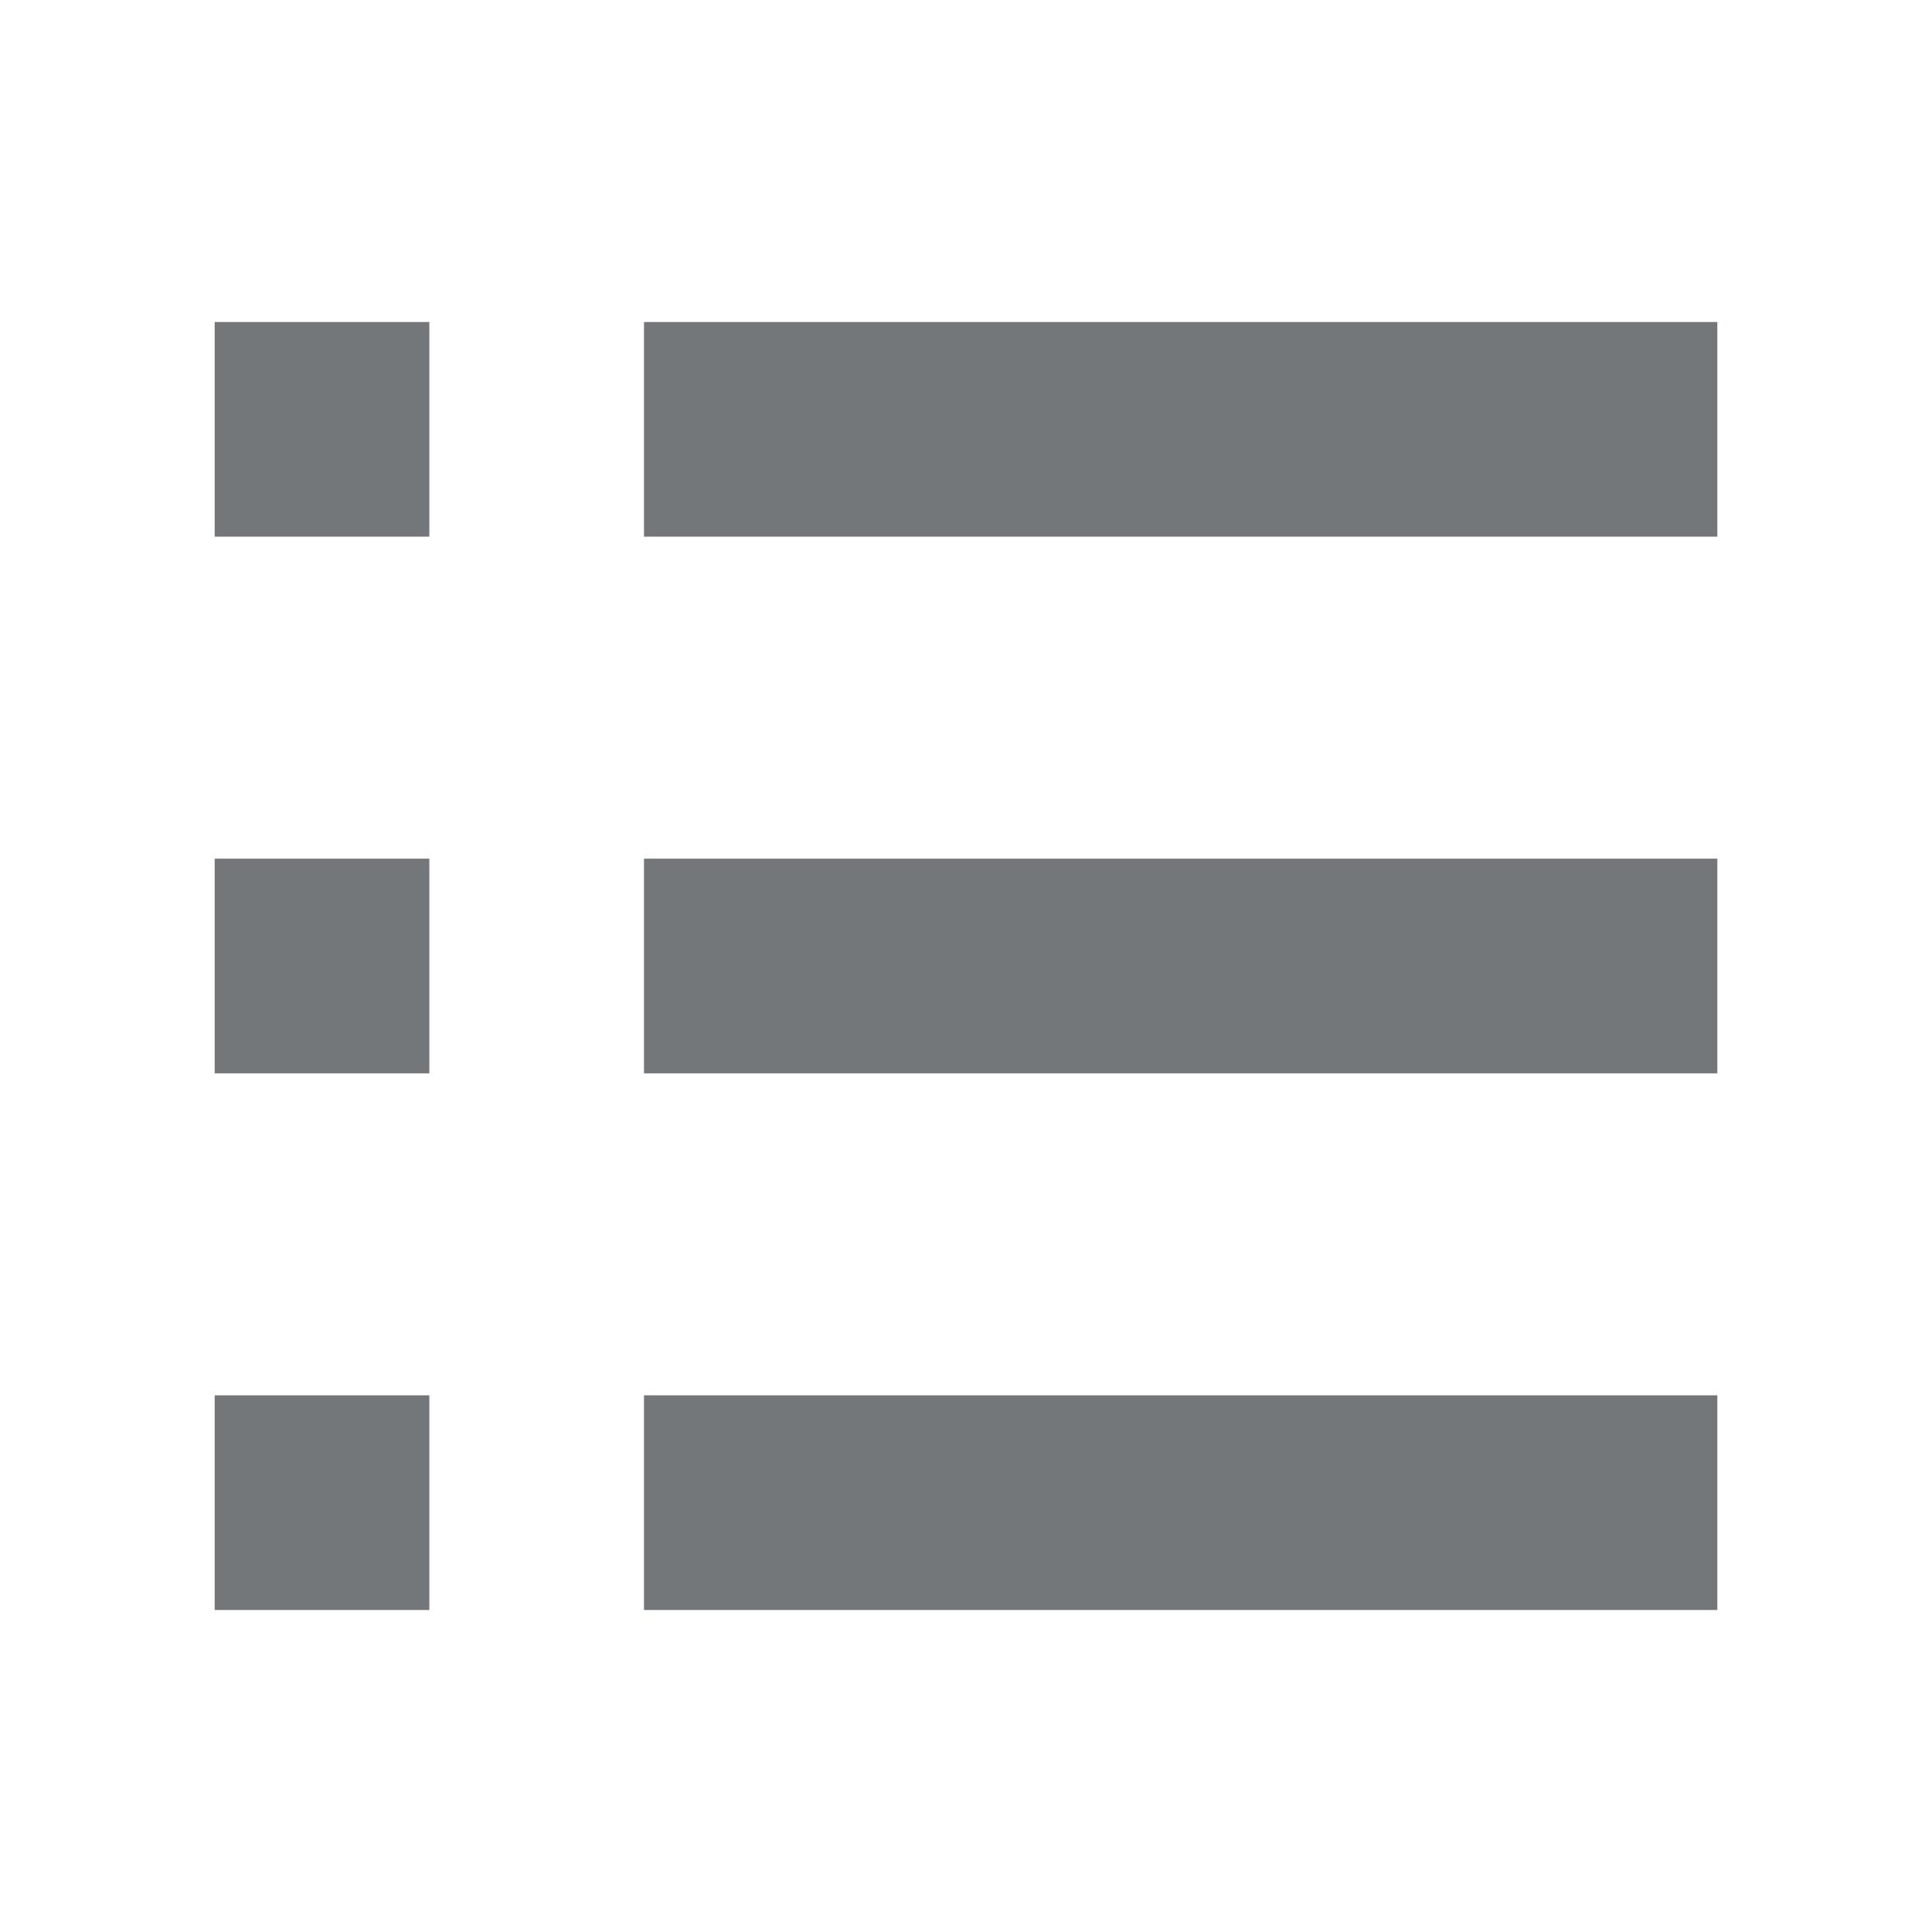
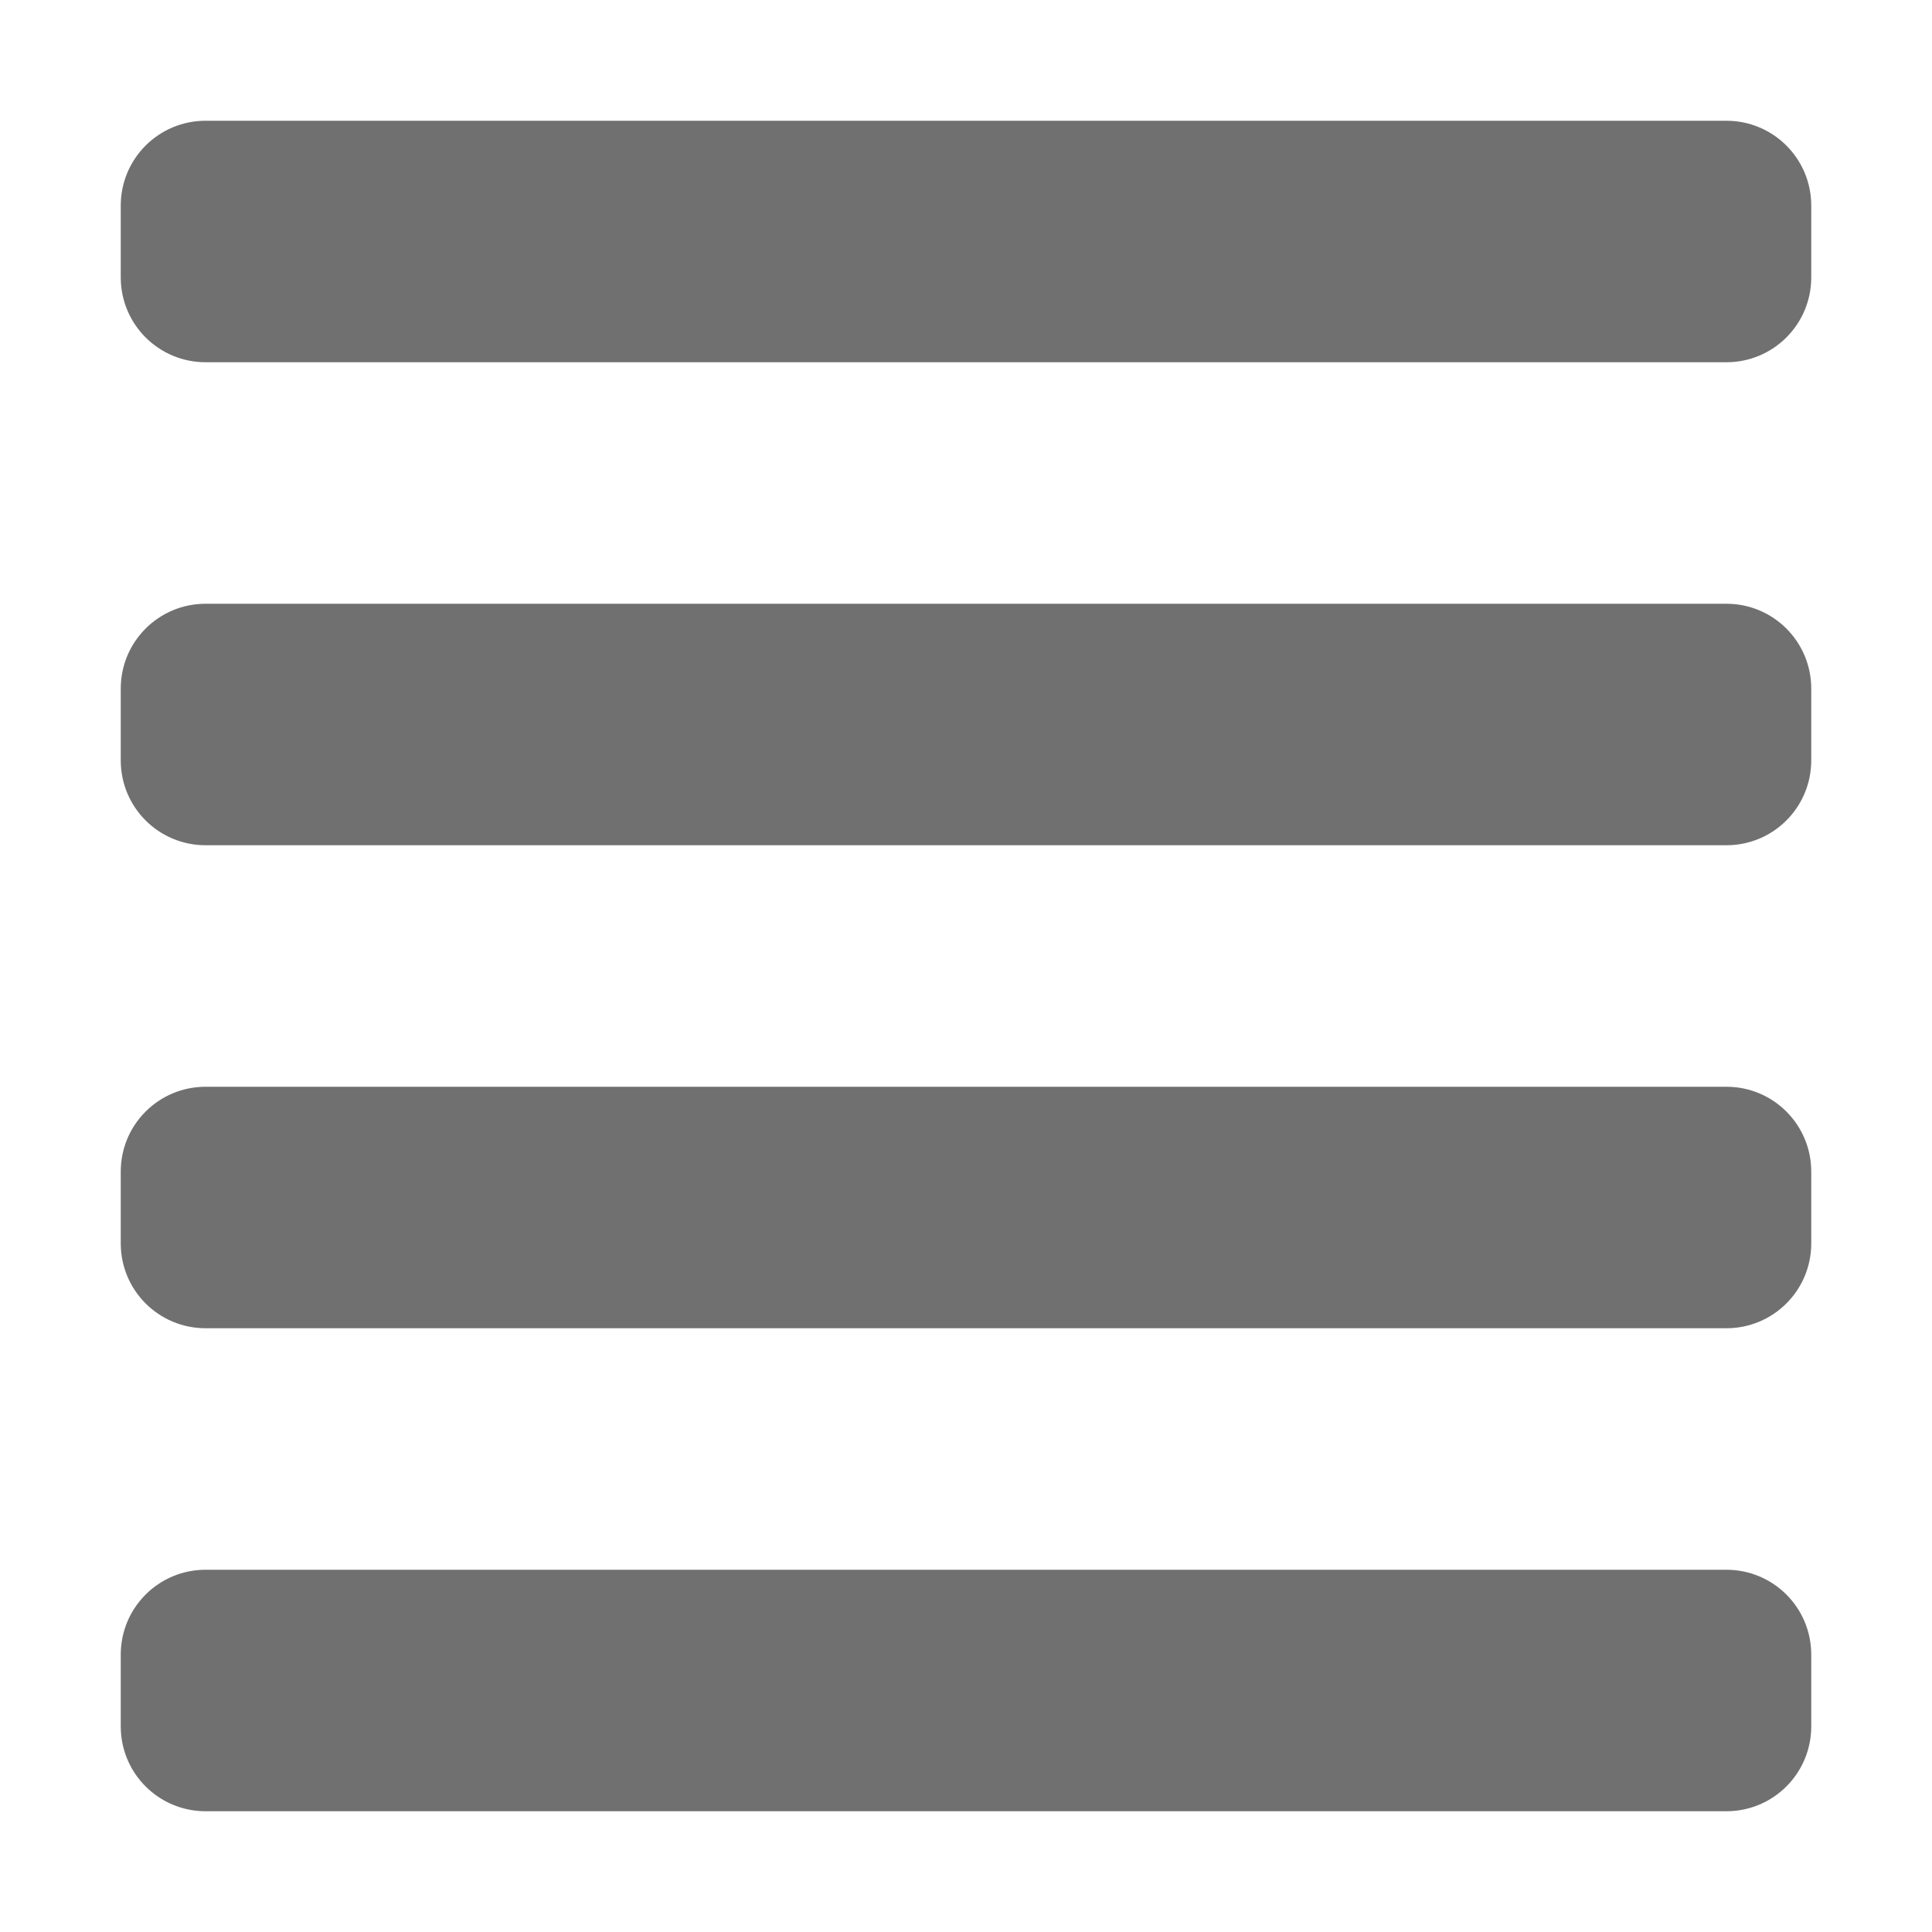
- <svg xmlns="http://www.w3.org/2000/svg" t="1534413175381" class="icon" style="" viewBox="0 0 1024 1024" version="1.1" p-id="2403" width="48" height="48">
+ <svg xmlns="http://www.w3.org/2000/svg" t="1534489998686" class="icon" style="" viewBox="0 0 1024 1024" version="1.1" p-id="9147" width="64" height="64">
  <defs>
    <style type="text/css" />
  </defs>
-   <path d="M341.333 170.667h568.89v113.777h-568.89z m-227.555 0h113.778v113.777H113.778z m0 284.444h113.778V568.89H113.778z m0 284.445h113.778v113.777H113.778z m227.555 0h568.89v113.777h-568.89z m0-284.445h568.89V568.89h-568.89z" fill="#73777A" p-id="2404" />
+   <path d="M109 64h806c24.9 0 45 20.1 45 45v38c0 24.9-20.1 45-45 45H109c-24.9 0-45-20.1-45-45v-38c0-24.9 20.1-45 45-45zM109 320h806c24.9 0 45 20.1 45 45v38c0 24.9-20.1 45-45 45H109c-24.9 0-45-20.1-45-45v-38c0-24.9 20.1-45 45-45zM109 576h806c24.9 0 45 20.1 45 45v38c0 24.9-20.1 45-45 45H109c-24.9 0-45-20.1-45-45v-38c0-24.9 20.1-45 45-45zM109 832h806c24.9 0 45 20.1 45 45v38c0 24.9-20.1 45-45 45H109c-24.9 0-45-20.1-45-45v-38c0-24.9 20.1-45 45-45z" p-id="9148" fill="#707070" />
</svg>
